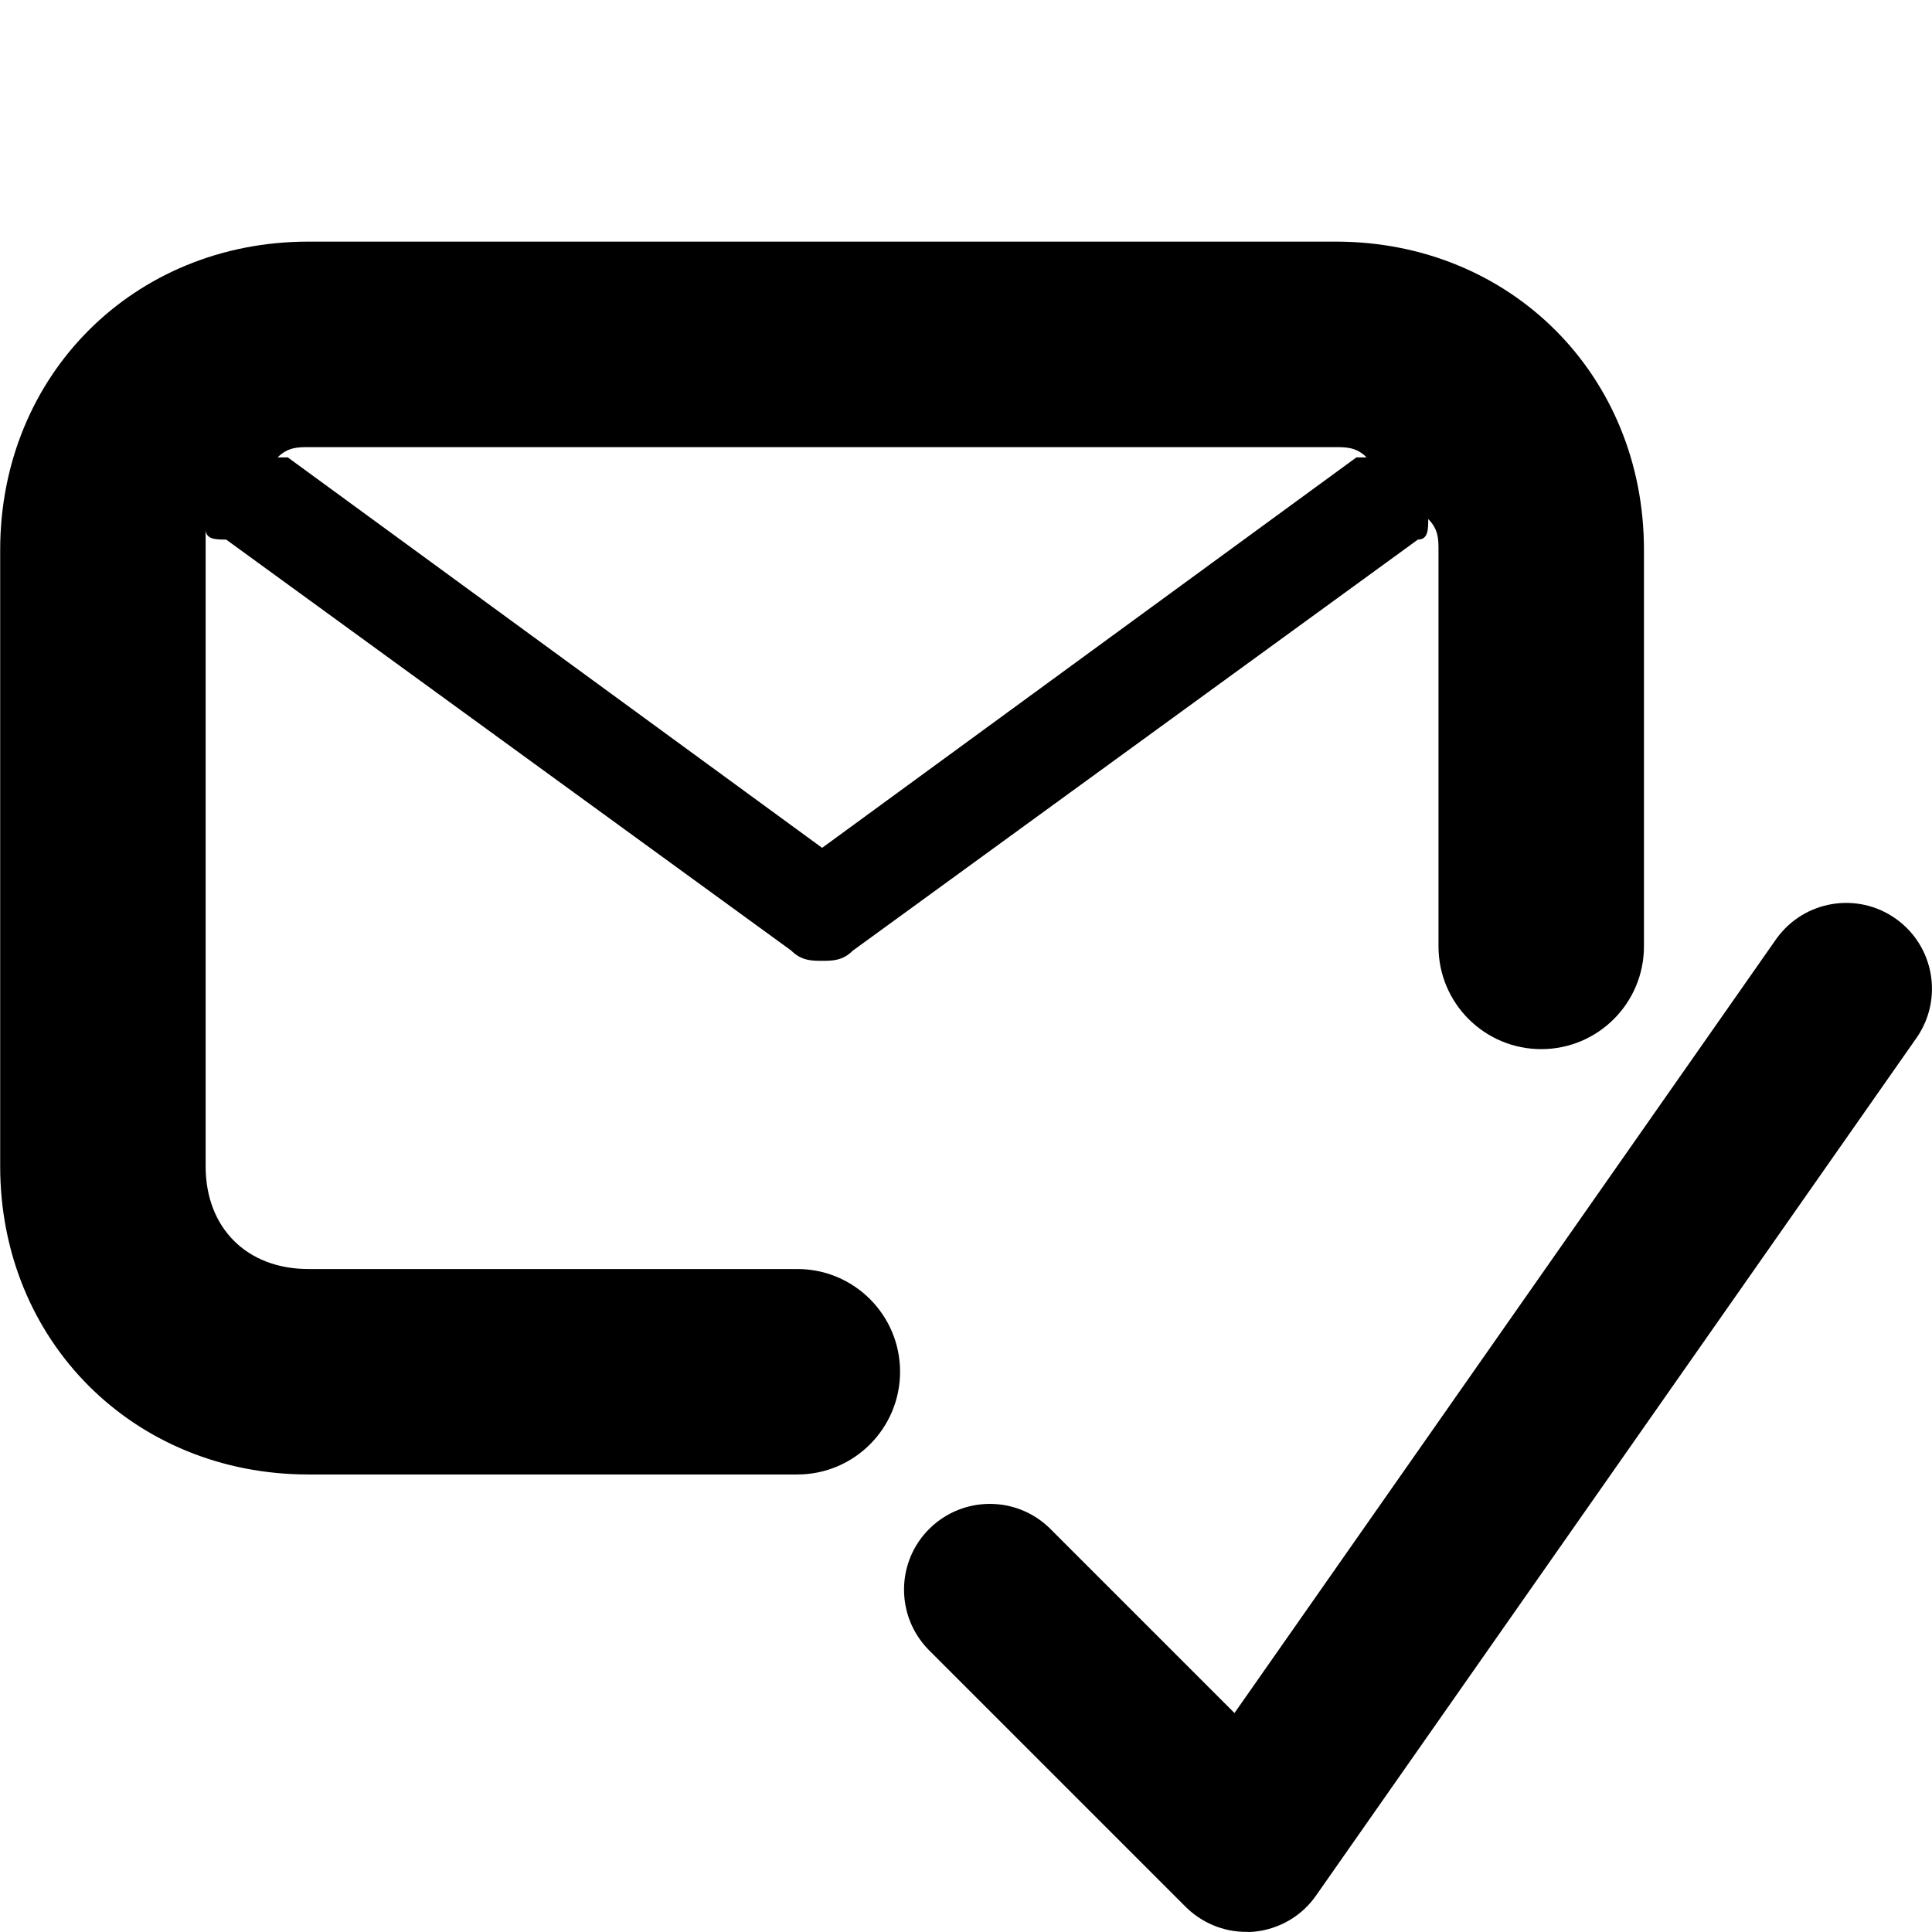
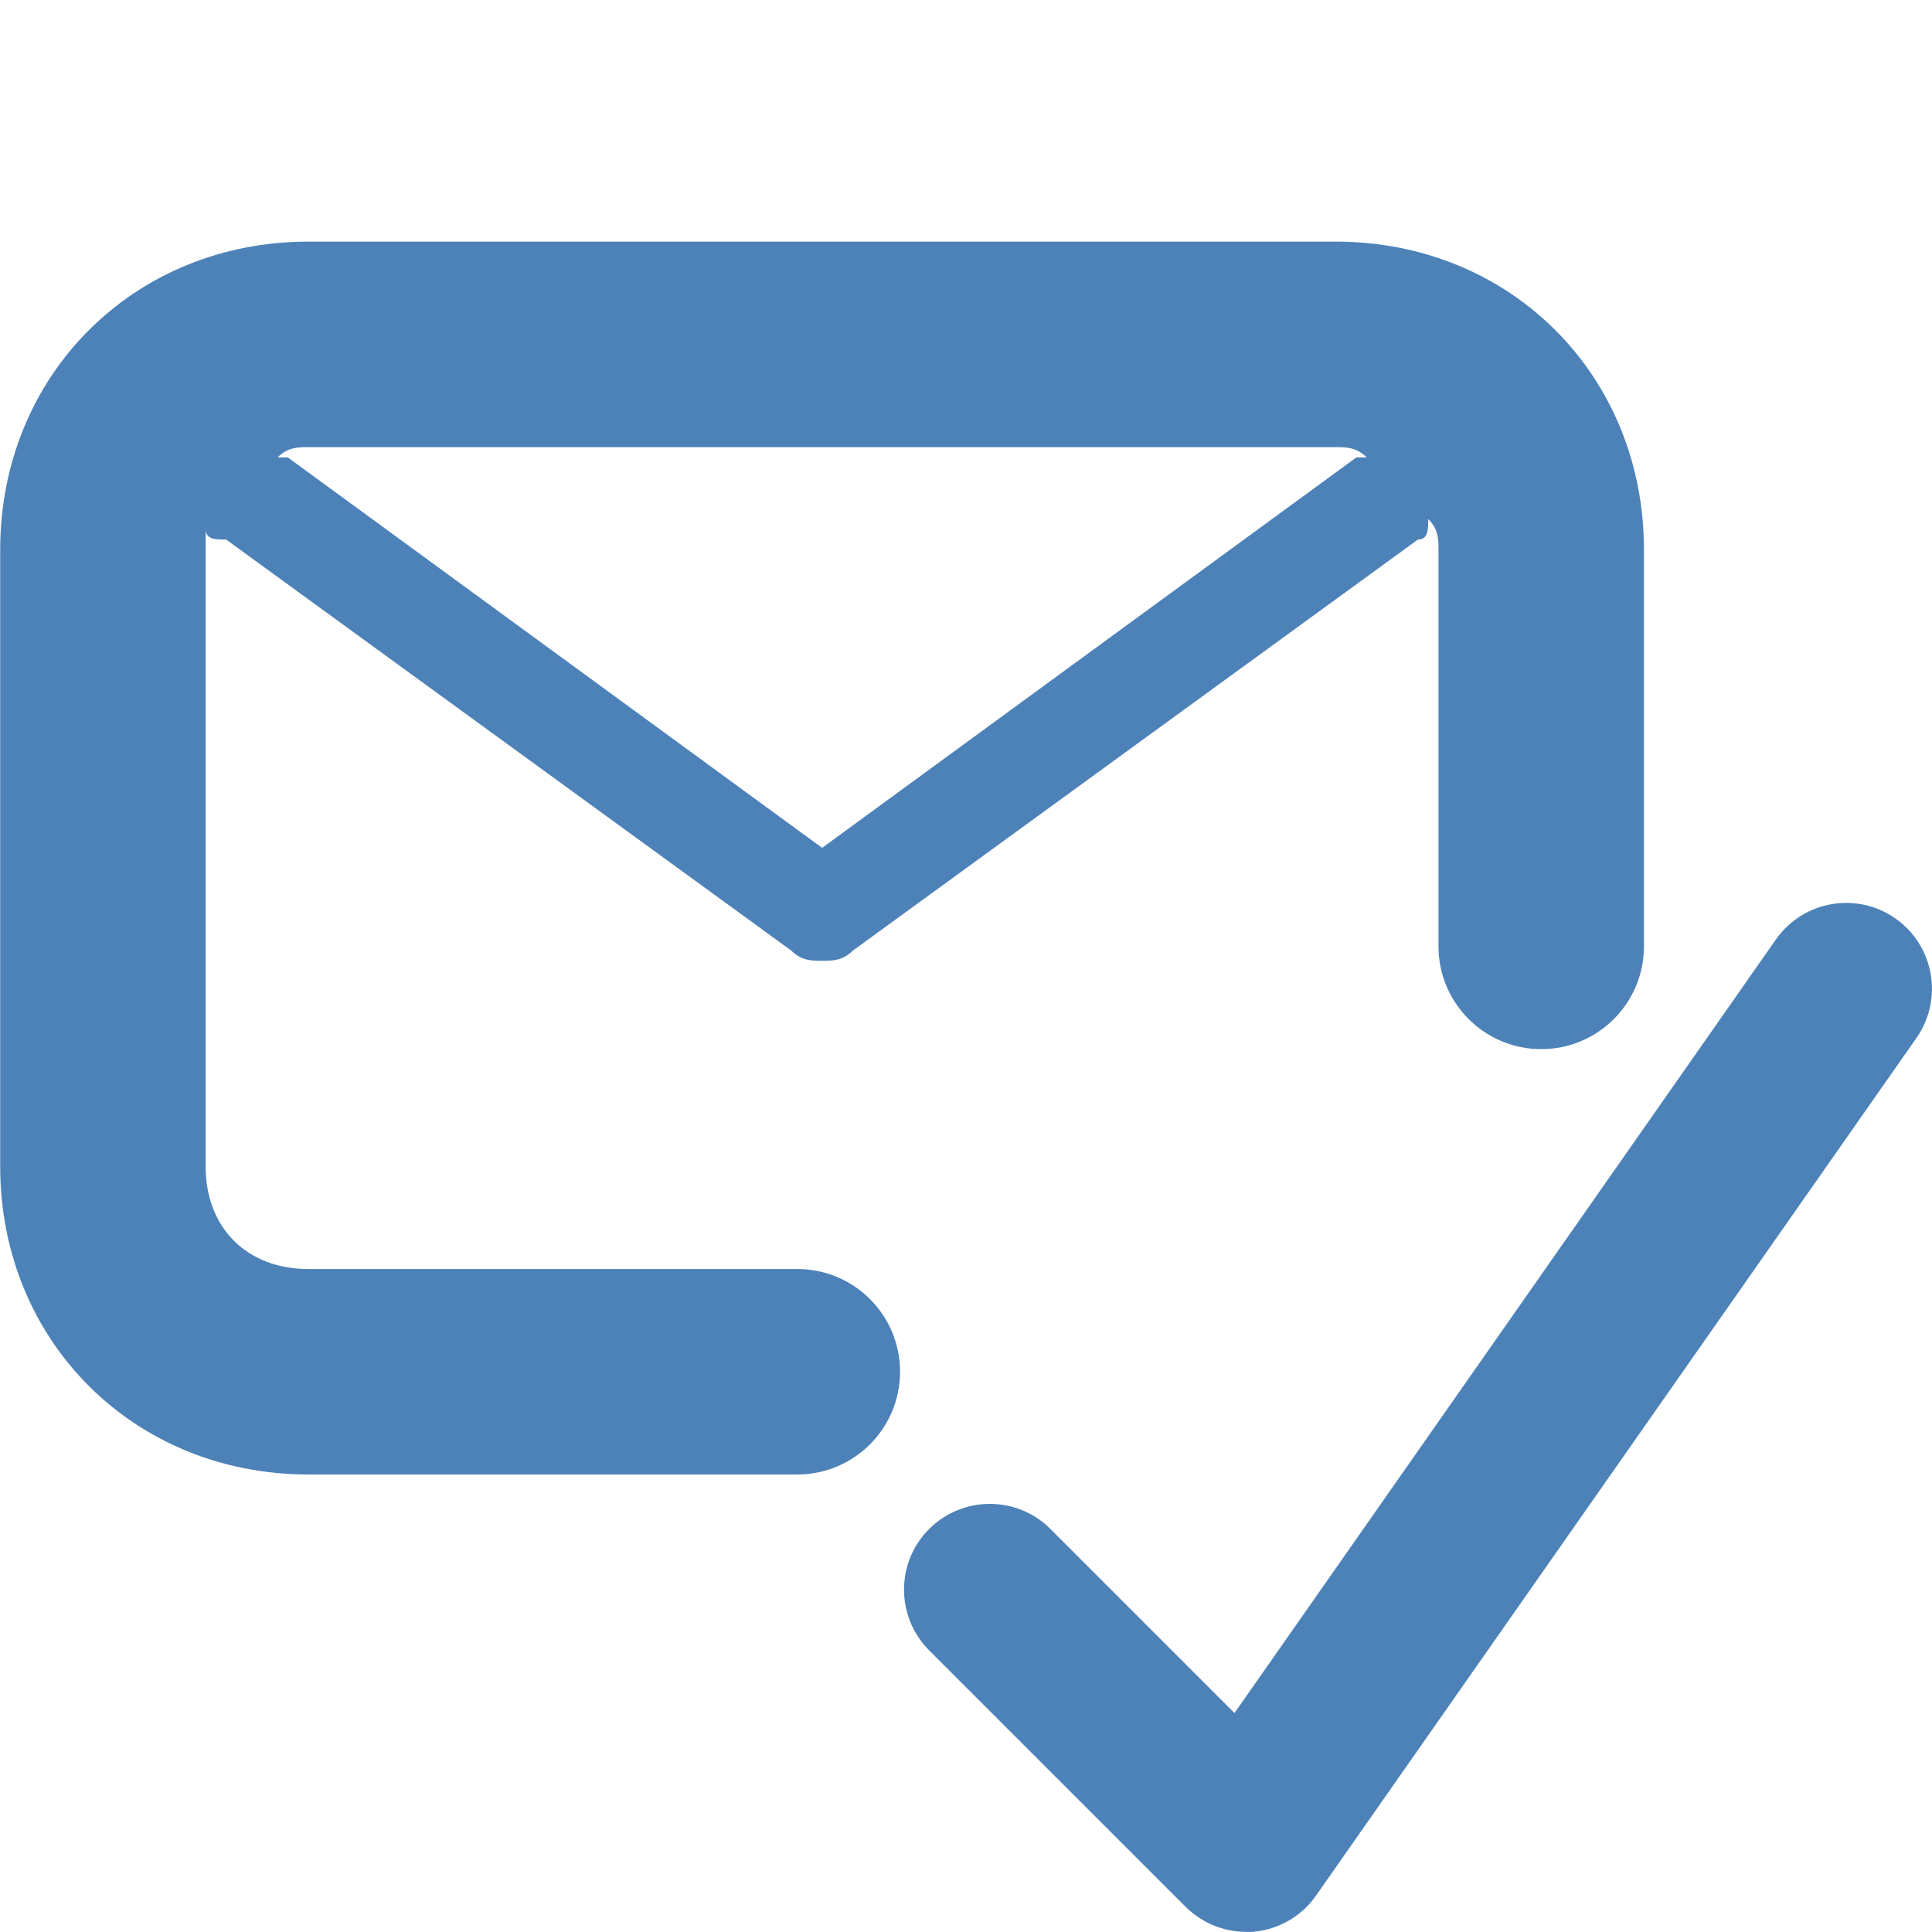
<svg xmlns="http://www.w3.org/2000/svg" version="1.1" x="0px" y="0px" width="80px" height="80px" viewBox="0 0 32 32" enable-background="new 0 0 32 32" xml:space="preserve">
-   <path d="M20.64,31.998c-0.376,0-0.737-0.15-1.004-0.417l-4.263-4.263c-0.545-0.565-0.531-1.465,0.034-2.01  c0.551-0.532,1.424-0.532,1.975,0l3.065,3.065l8.975-12.823c0.457-0.638,1.343-0.786,1.981-0.331  c0.631,0.45,0.785,1.321,0.348,1.961l-9.948,14.209c-0.237,0.346-0.619,0.568-1.039,0.607C20.725,32,20.682,32,20.64,31.998z" />
-   <path d="M22.125,4.002H5.108c-2.893,0-5.105,2.212-5.105,5.105v10.211c0,2.893,2.212,5.104,5.105,5.104h8.099  c0.939,0,1.701-0.763,1.701-1.702s-0.762-1.701-1.701-1.701H5.108c-1.021,0-1.702-0.682-1.702-1.701V8.766  c0,0.171,0.17,0.171,0.34,0.171l9.36,6.808c0.169,0.169,0.34,0.169,0.51,0.169s0.341,0,0.51-0.169l9.359-6.808  c0.171,0,0.171-0.171,0.171-0.34c0.17,0.169,0.17,0.34,0.17,0.51v6.568c0,0.94,0.762,1.702,1.702,1.702  c0.939,0,1.701-0.762,1.701-1.702V9.107C27.23,6.214,25.019,4.002,22.125,4.002z M22.466,7.576l-8.849,6.467l-8.85-6.467H4.598  c0.169-0.17,0.34-0.17,0.51-0.17h17.017c0.171,0,0.341,0,0.511,0.17H22.466z" />
+   <path fill="#4d82B8" d="M20.64,31.998c-0.376,0-0.737-0.15-1.004-0.417l-4.263-4.263c-0.545-0.565-0.531-1.465,0.034-2.01  c0.551-0.532,1.424-0.532,1.975,0l3.065,3.065l8.975-12.823c0.457-0.638,1.343-0.786,1.981-0.331  c0.631,0.45,0.785,1.321,0.348,1.961l-9.948,14.209c-0.237,0.346-0.619,0.568-1.039,0.607C20.725,32,20.682,32,20.64,31.998z" />
+   <path fill="#4d82B8" d="M22.125,4.002H5.108c-2.893,0-5.105,2.212-5.105,5.105v10.211c0,2.893,2.212,5.104,5.105,5.104h8.099  c0.939,0,1.701-0.763,1.701-1.702s-0.762-1.701-1.701-1.701H5.108c-1.021,0-1.702-0.682-1.702-1.701V8.766  c0,0.171,0.17,0.171,0.34,0.171l9.36,6.808c0.169,0.169,0.34,0.169,0.51,0.169s0.341,0,0.51-0.169l9.359-6.808  c0.171,0,0.171-0.171,0.171-0.34c0.17,0.169,0.17,0.34,0.17,0.51v6.568c0,0.94,0.762,1.702,1.702,1.702  c0.939,0,1.701-0.762,1.701-1.702V9.107C27.23,6.214,25.019,4.002,22.125,4.002z M22.466,7.576l-8.849,6.467l-8.85-6.467H4.598  c0.169-0.17,0.34-0.17,0.51-0.17h17.017c0.171,0,0.341,0,0.511,0.17H22.466z" />
</svg>
